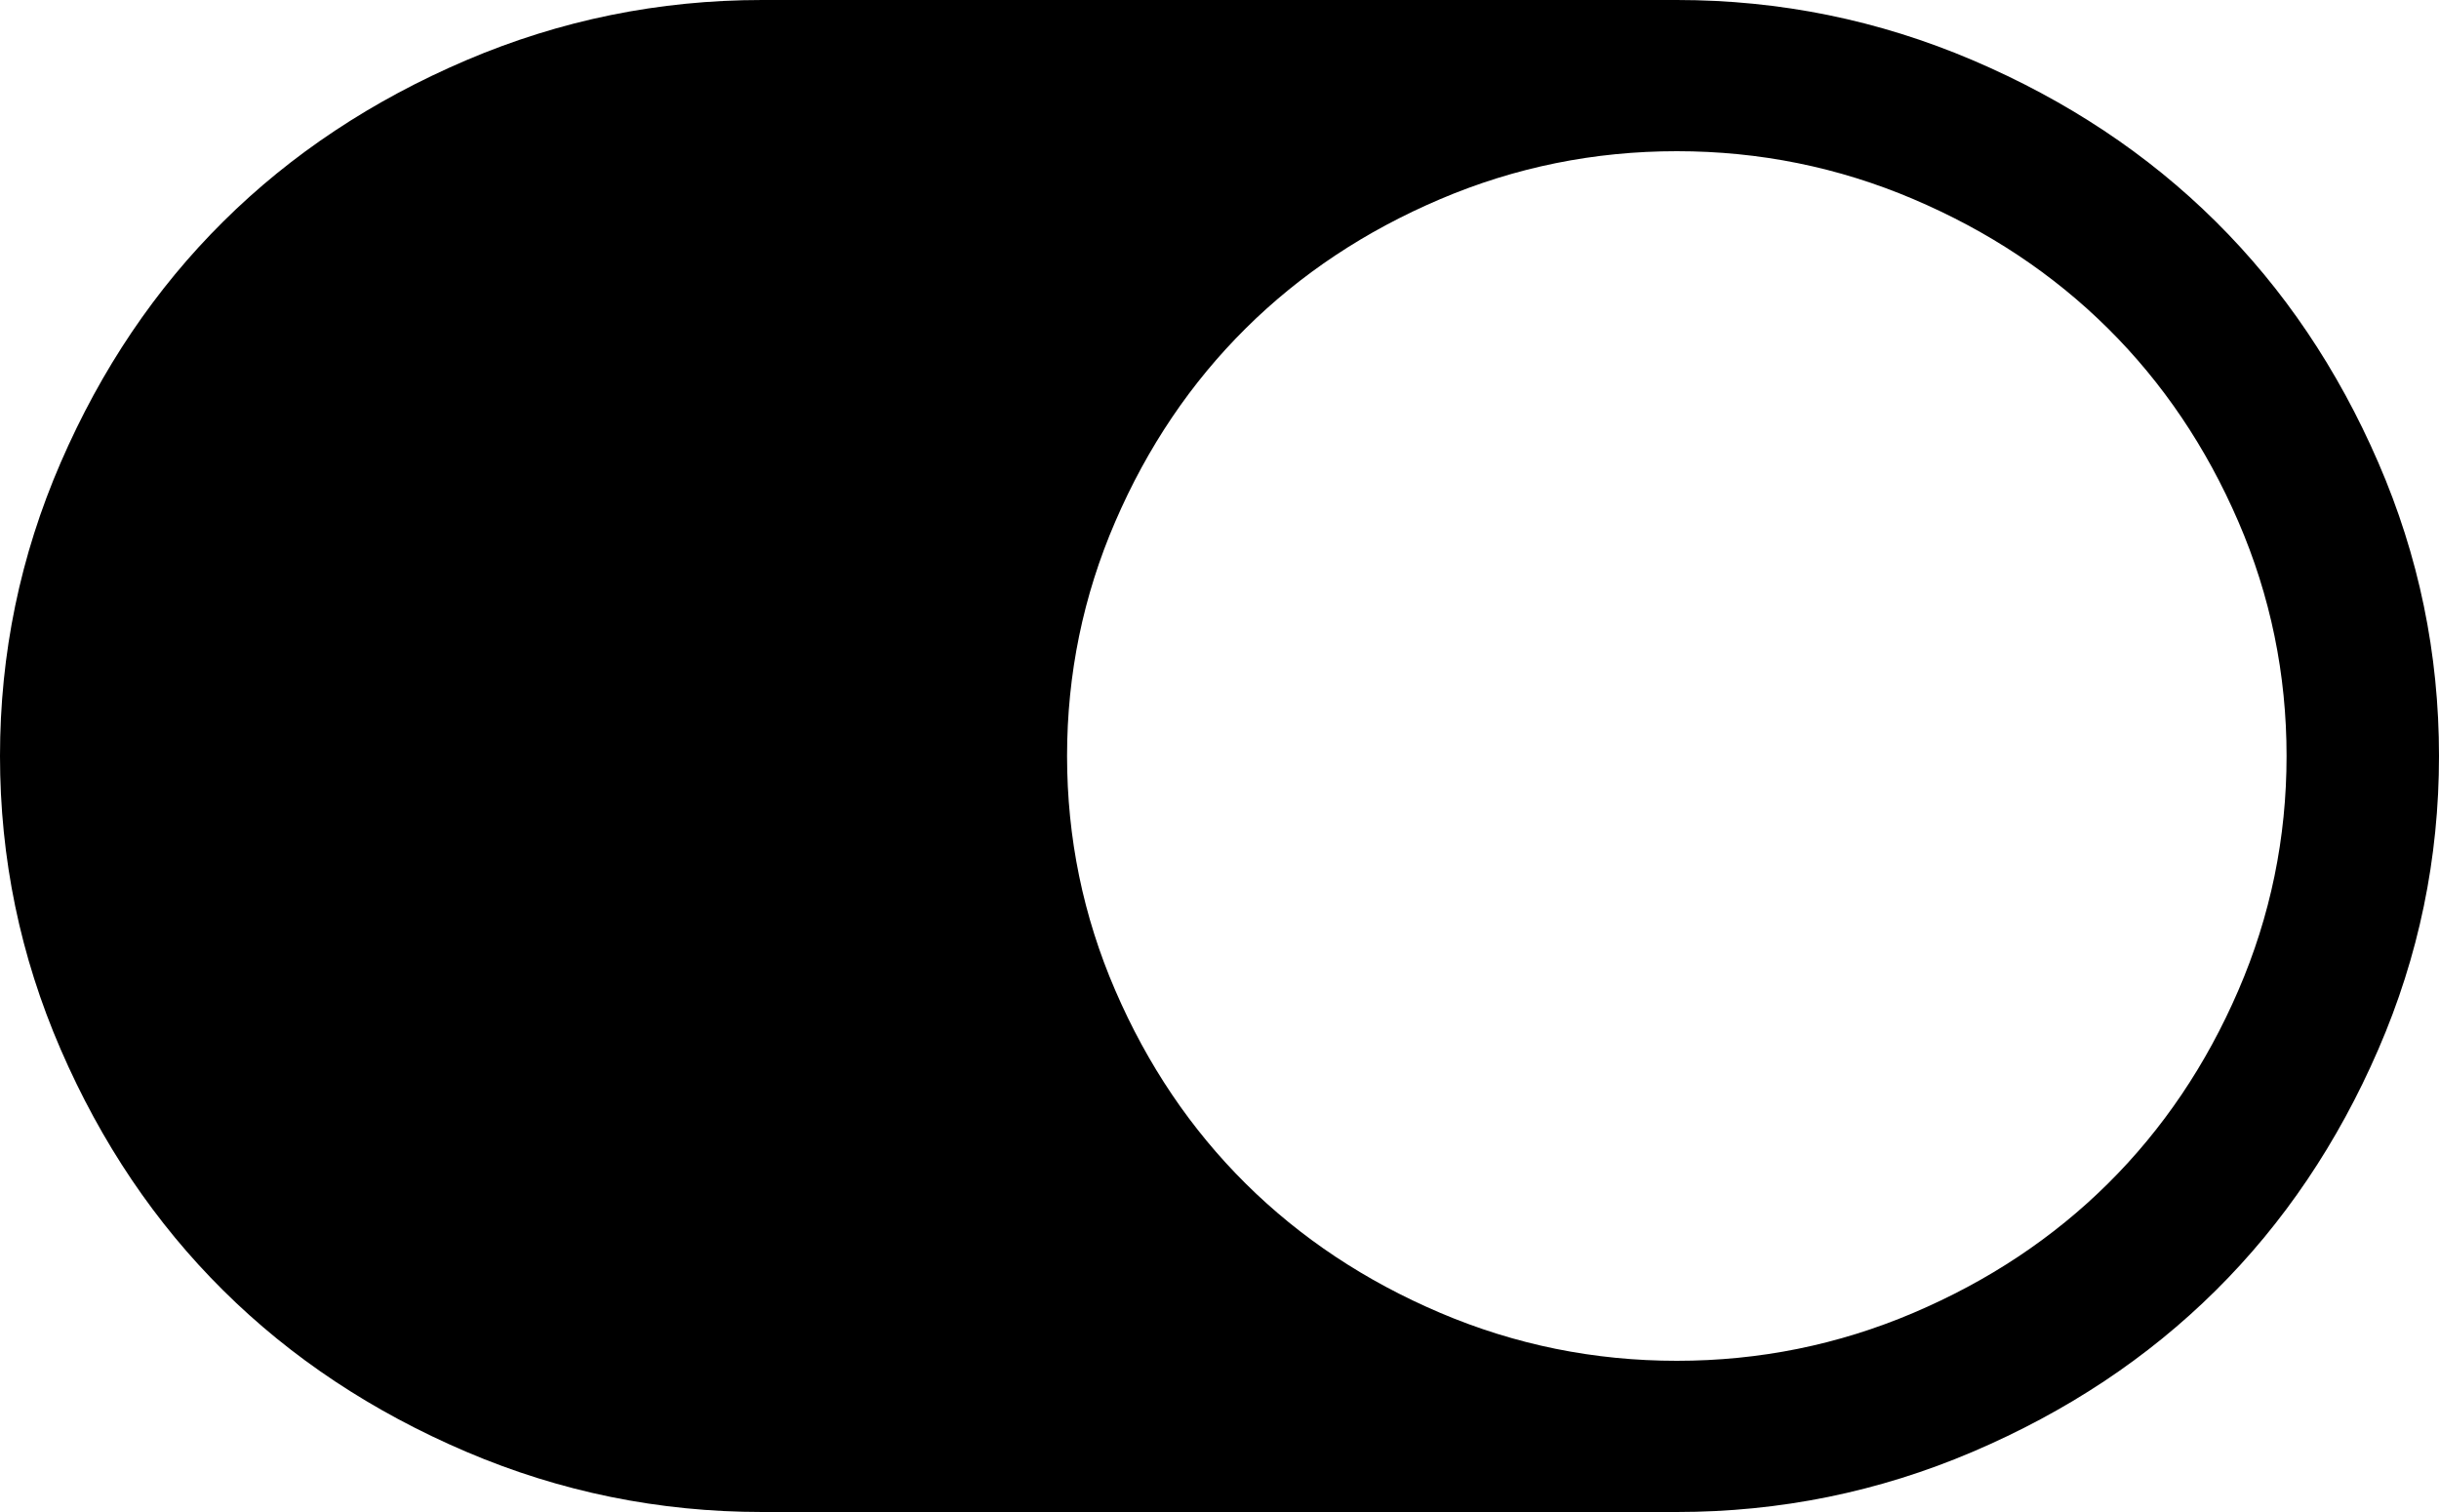
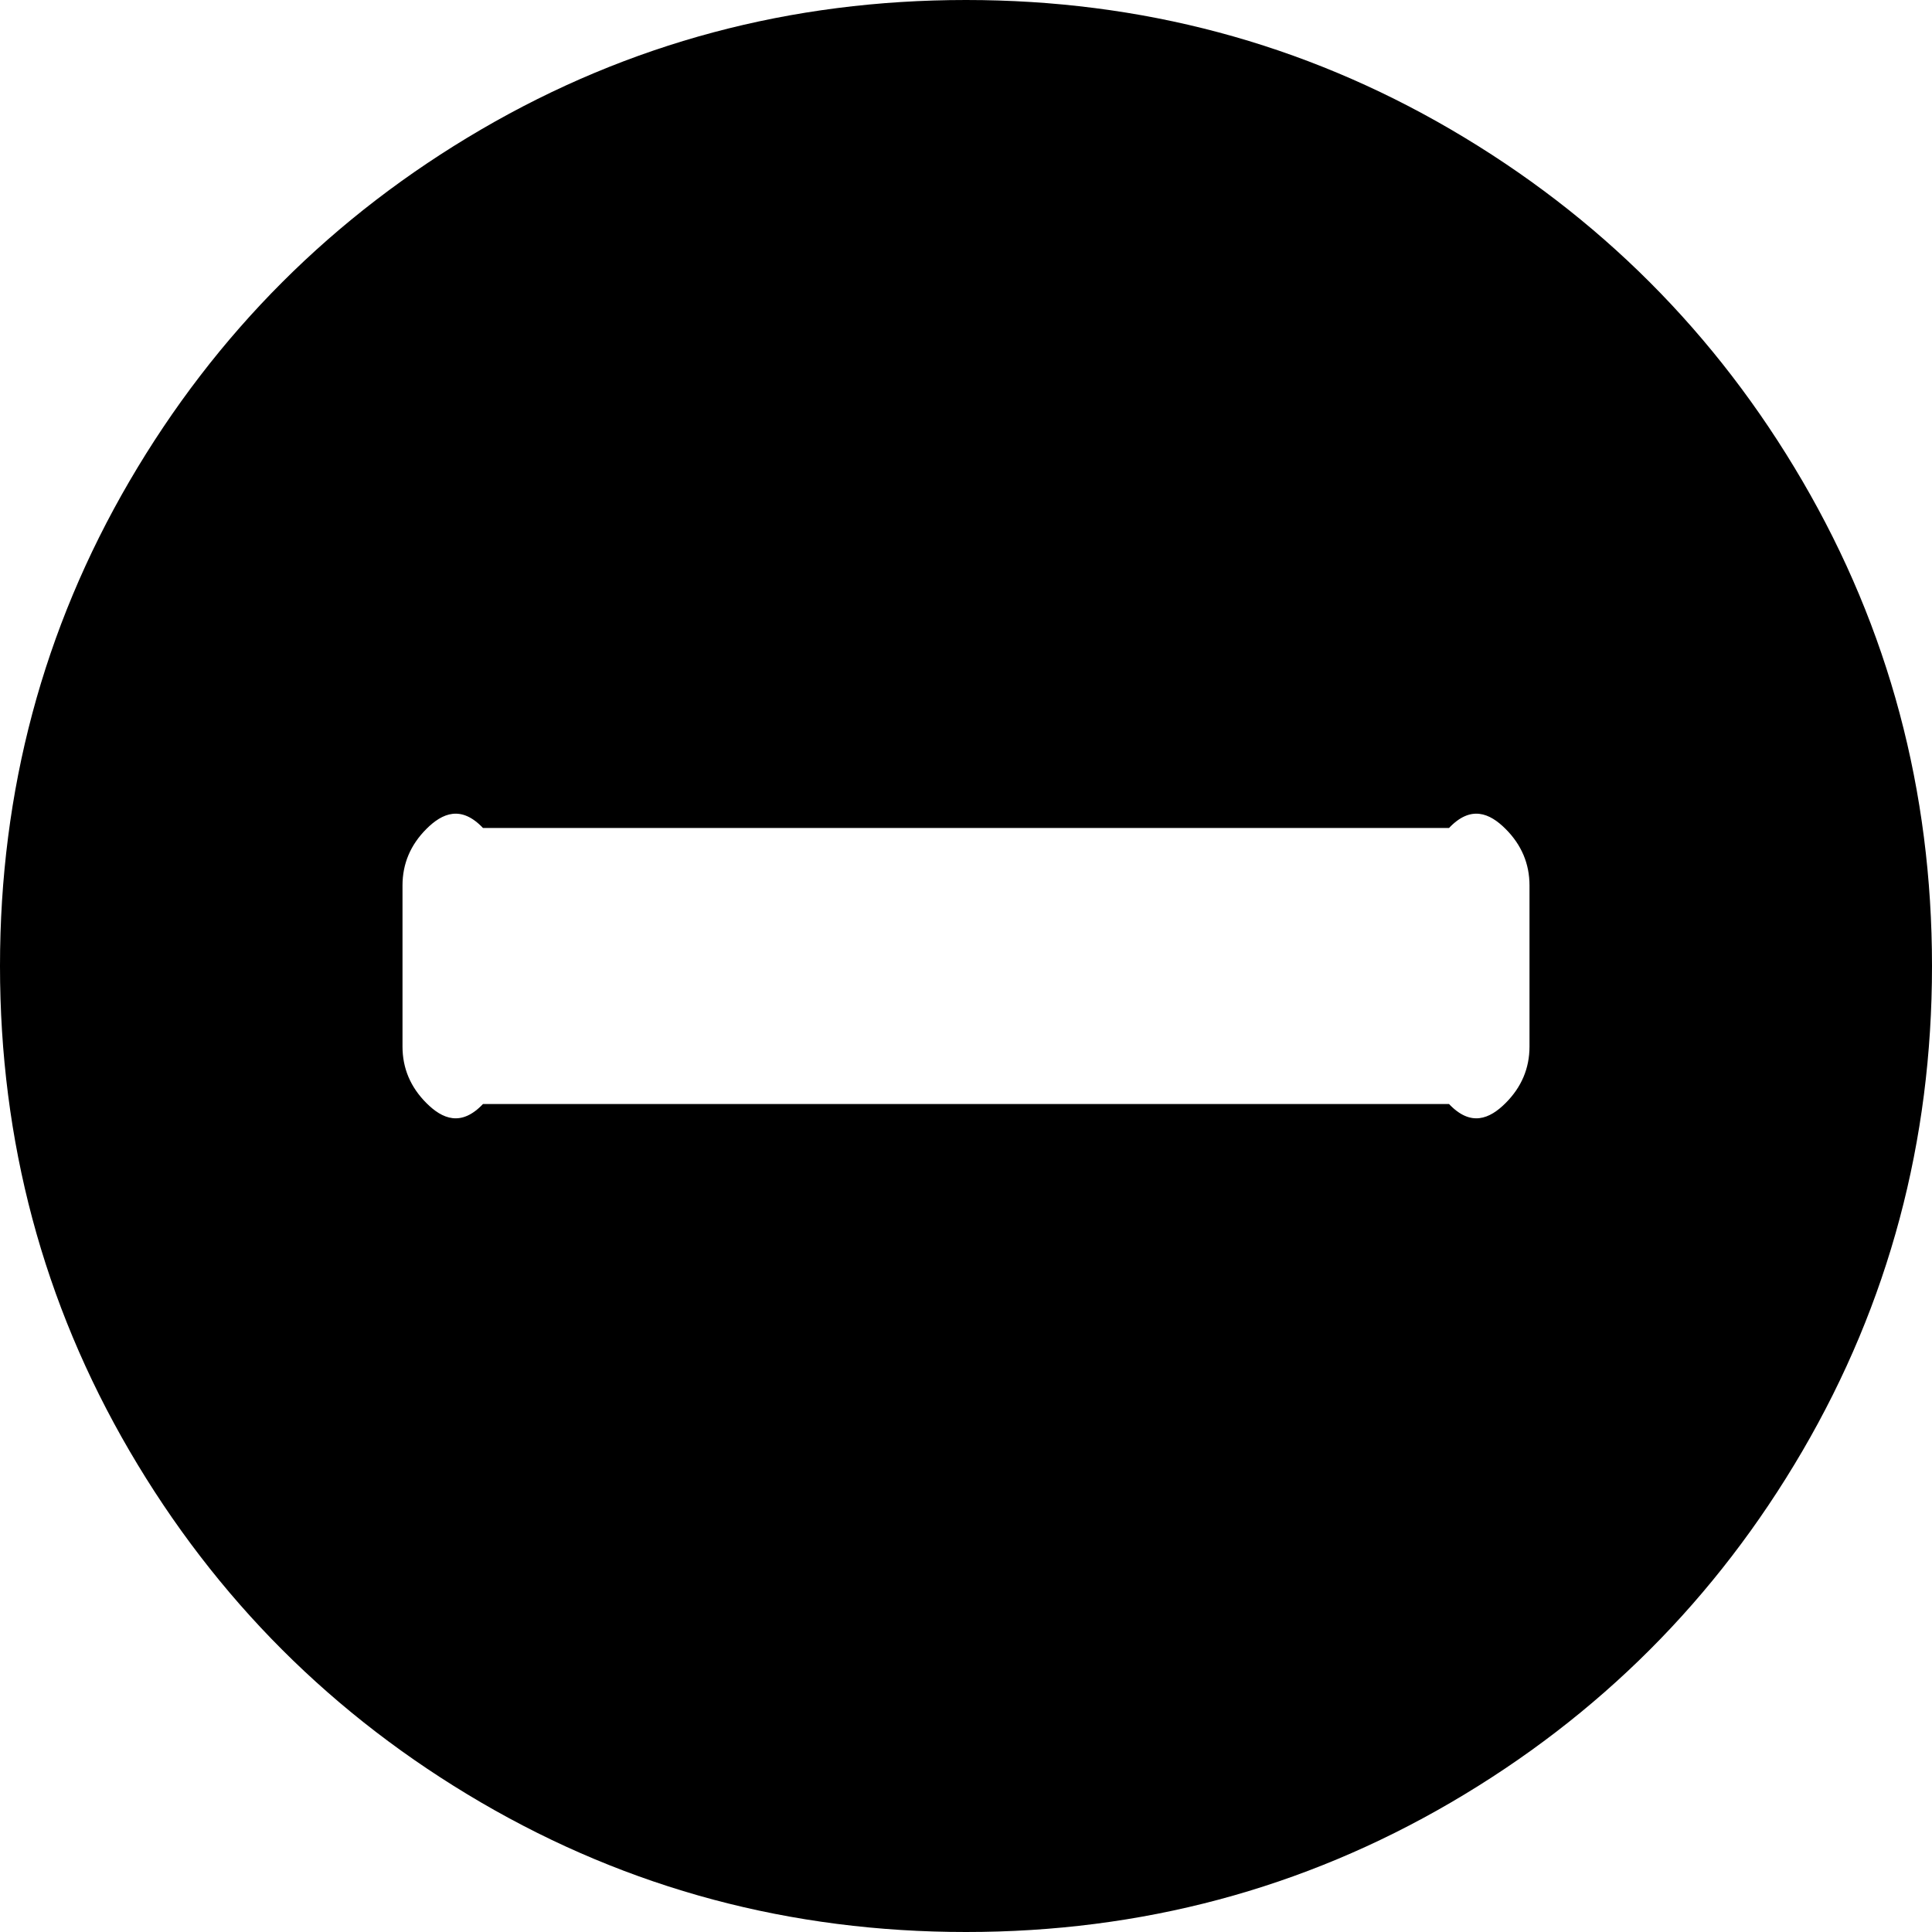
- <svg xmlns="http://www.w3.org/2000/svg" version="1.1" width="50px" height="31px">
-   <g transform="matrix(1 0 0 1 -828 -1030 )">
-     <path d="M 1.245 21.518  C 0.415 19.605  0 17.599  0 15.5  C 0 13.401  0.415 11.395  1.245 9.482  C 2.075 7.568  3.186 5.921  4.578 4.541  C 5.969 3.161  7.629 2.059  9.558 1.235  C 11.487 0.412  13.509 0  15.625 0  L 34.375 0  C 36.491 0  38.513 0.412  40.442 1.235  C 42.371 2.059  44.031 3.161  45.422 4.541  C 46.814 5.921  47.925 7.568  48.755 9.482  C 49.585 11.395  50 13.401  50 15.5  C 50 17.599  49.585 19.605  48.755 21.518  C 47.925 23.432  46.814 25.079  45.422 26.459  C 44.031 27.839  42.371 28.941  40.442 29.765  C 38.513 30.588  36.491 31  34.375 31  L 15.625 31  C 13.509 31  11.487 30.588  9.558 29.765  C 7.629 28.941  5.969 27.839  4.578 26.459  C 3.186 25.079  2.075 23.432  1.245 21.518  Z M 29.529 26.919  C 31.067 27.573  32.682 27.9  34.375 27.9  C 36.068 27.9  37.683 27.573  39.221 26.919  C 40.759 26.265  42.09 25.381  43.213 24.267  C 44.336 23.153  45.227 21.833  45.886 20.307  C 46.545 18.782  46.875 17.179  46.875 15.5  C 46.875 13.821  46.545 12.218  45.886 10.693  C 45.227 9.167  44.336 7.847  43.213 6.733  C 42.09 5.619  40.759 4.735  39.221 4.081  C 37.683 3.427  36.068 3.1  34.375 3.1  C 32.682 3.1  31.067 3.427  29.529 4.081  C 27.991 4.735  26.66 5.619  25.537 6.733  C 24.414 7.847  23.523 9.167  22.864 10.693  C 22.205 12.218  21.875 13.821  21.875 15.5  C 21.875 17.179  22.205 18.782  22.864 20.307  C 23.523 21.833  24.414 23.153  25.537 24.267  C 26.66 25.381  27.991 26.265  29.529 26.919  Z " fill-rule="nonzero" fill="#000000" stroke="none" transform="matrix(1 0 0 1 828 1030 )" />
+ <svg xmlns="http://www.w3.org/2000/svg" version="1.1" width="21px" height="21px">
+   <g transform="matrix(1 0 0 1 -1093 -939 )">
+     <path d="M 16.365 11.99  C 16.538 11.817  16.625 11.612  16.625 11.375  L 16.625 9.625  C 16.625 9.388  16.538 9.183  16.365 9.01  C 16.192 8.837  15.987 8.75  15.75 9  L 5.25 9  C 5.013 8.75  4.808 8.837  4.635 9.01  C 4.462 9.183  4.375 9.388  4.375 9.625  L 4.375 11.375  C 4.375 11.612  4.462 11.817  4.635 11.99  C 4.808 12.163  5.013 12.25  5.25 12  L 15.75 12  C 15.987 12.25  16.192 12.163  16.365 11.99  Z M 19.592 5.229  C 20.531 6.838  21 8.595  21 10.5  C 21 12.405  20.531 14.162  19.592 15.771  C 18.653 17.379  17.379 18.653  15.771 19.592  C 14.162 20.531  12.405 21  10.5 21  C 8.595 21  6.838 20.531  5.229 19.592  C 3.621 18.653  2.347 17.379  1.408 15.771  C 0.469 14.162  0 12.405  0 10.5  C 0 8.595  0.469 6.838  1.408 5.229  C 2.347 3.621  3.621 2.347  5.229 1.408  C 6.838 0.469  8.595 0  10.5 0  C 12.405 0  14.162 0.469  15.771 1.408  C 17.379 2.347  18.653 3.621  19.592 5.229  Z " fill-rule="nonzero" fill="#000000" stroke="none" transform="matrix(1 0 0 1 1093 939 )" />
  </g>
</svg>
